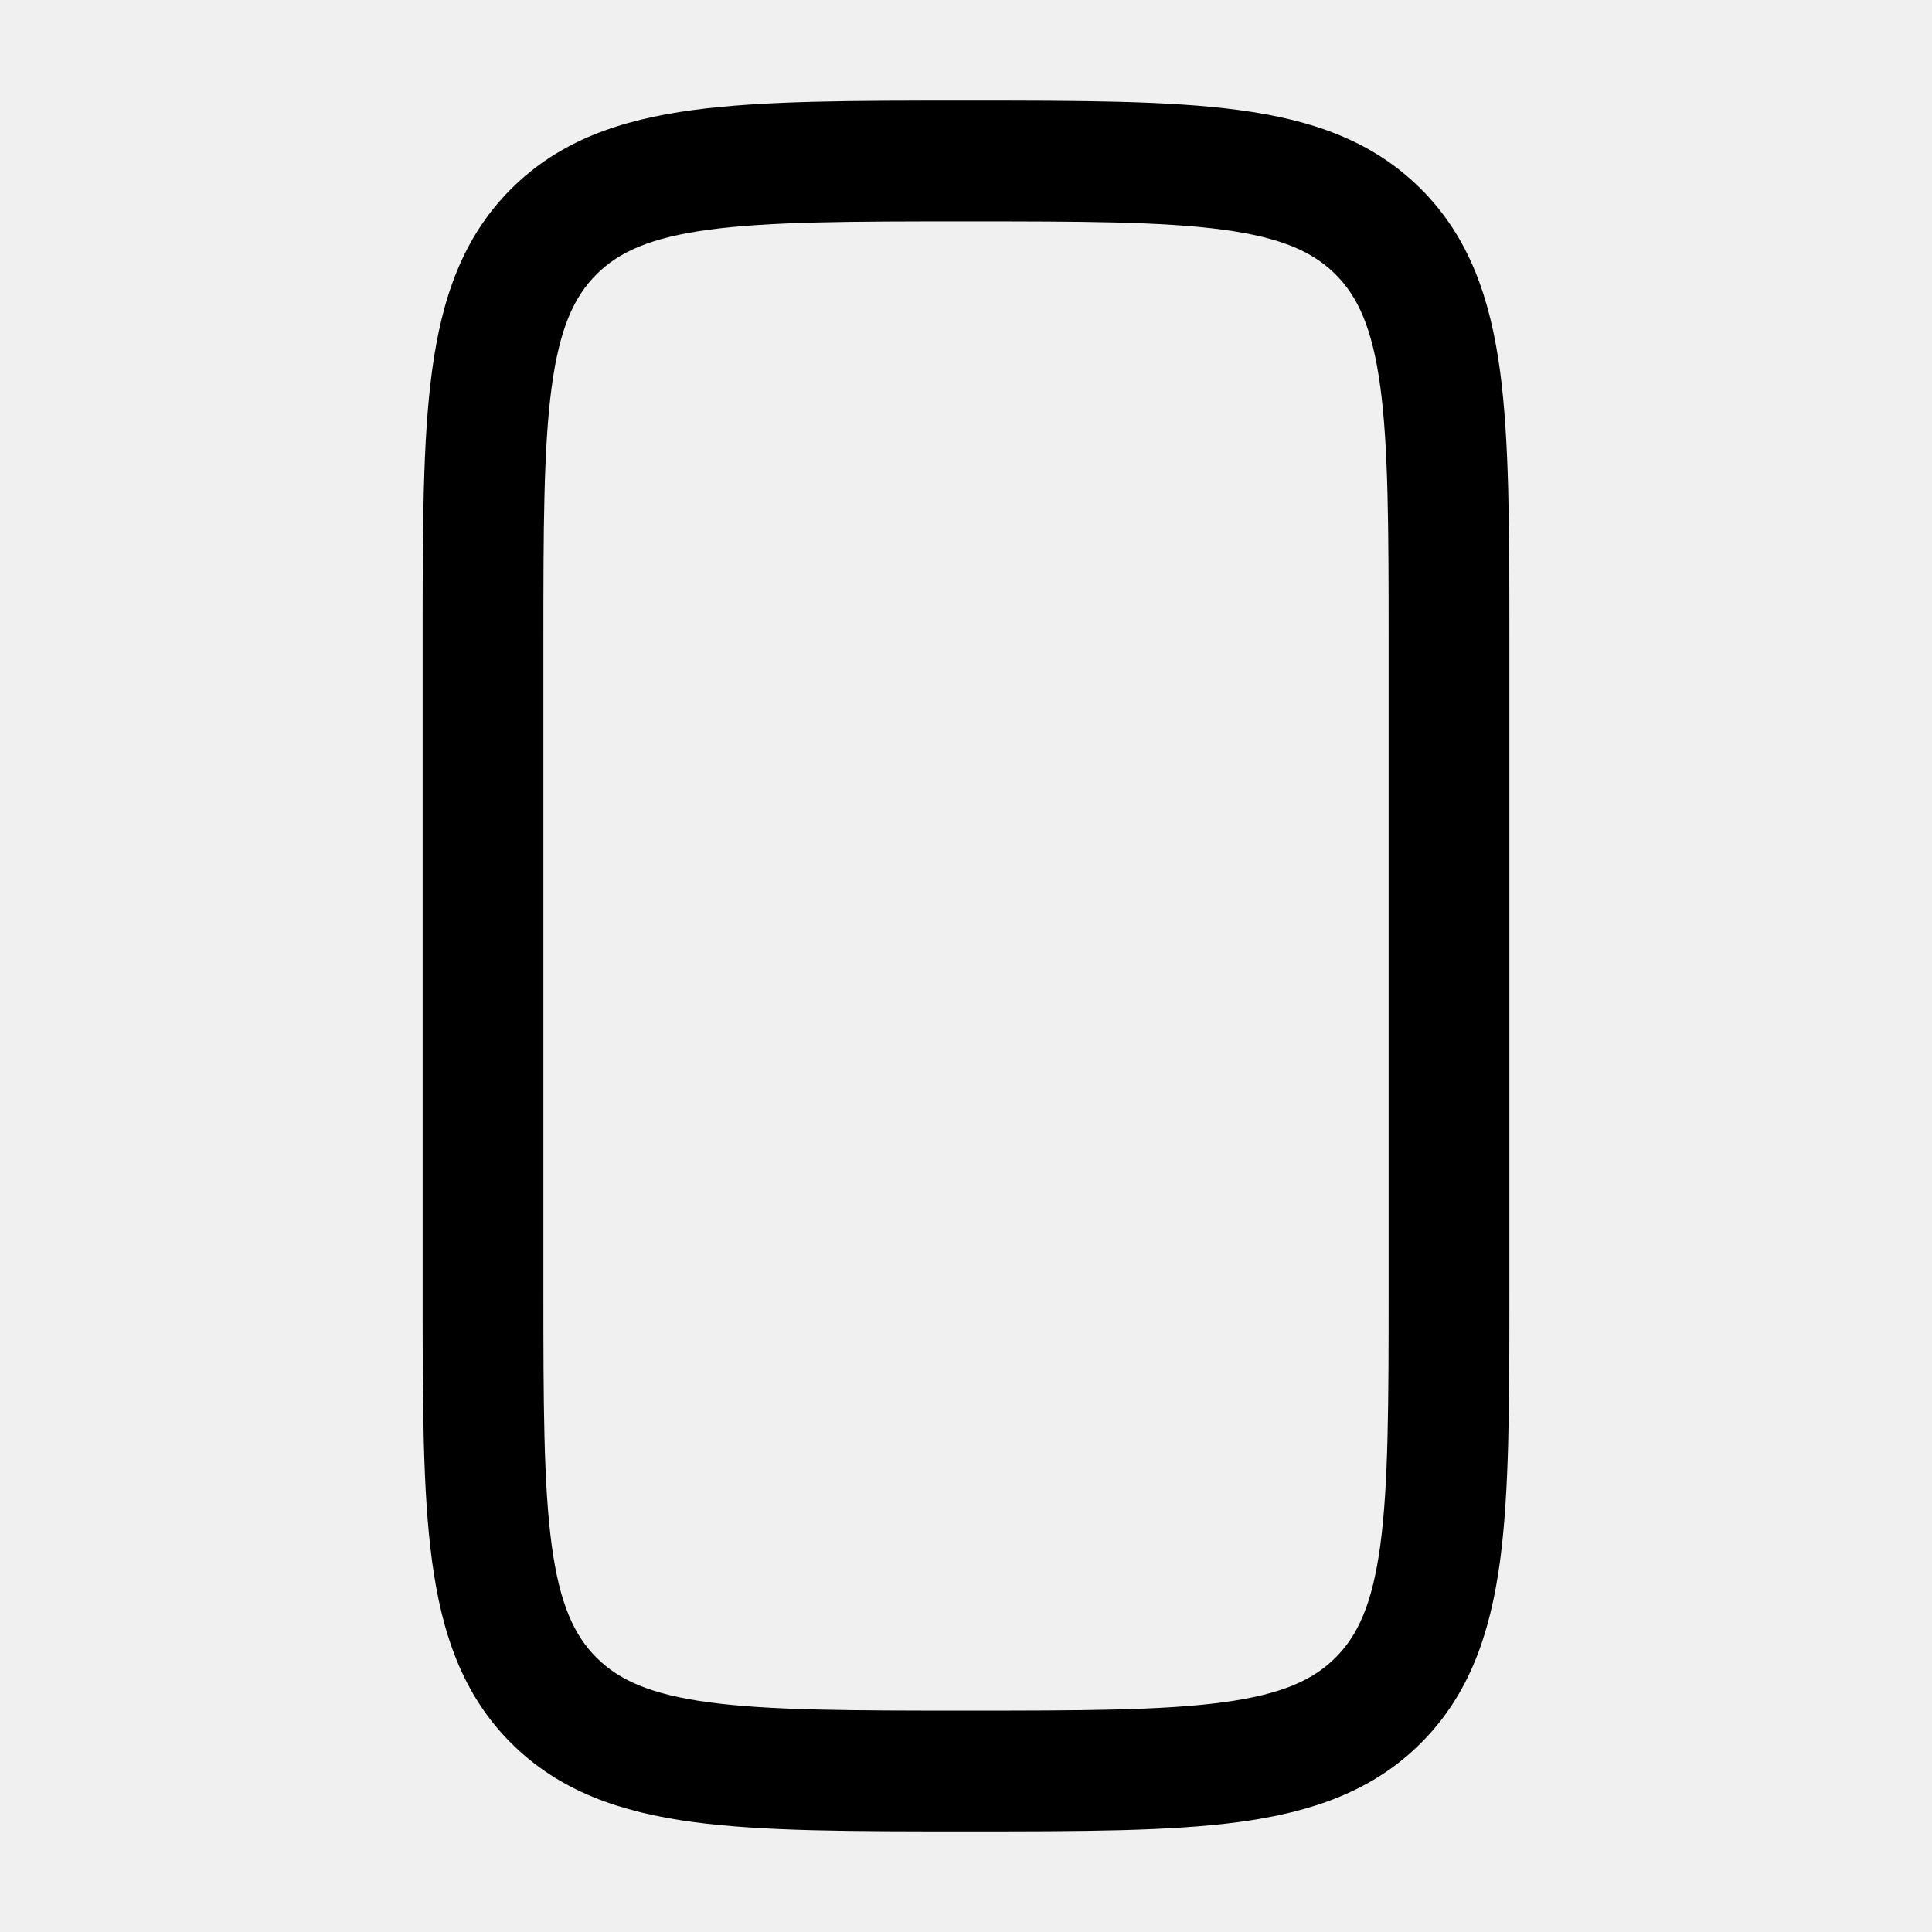
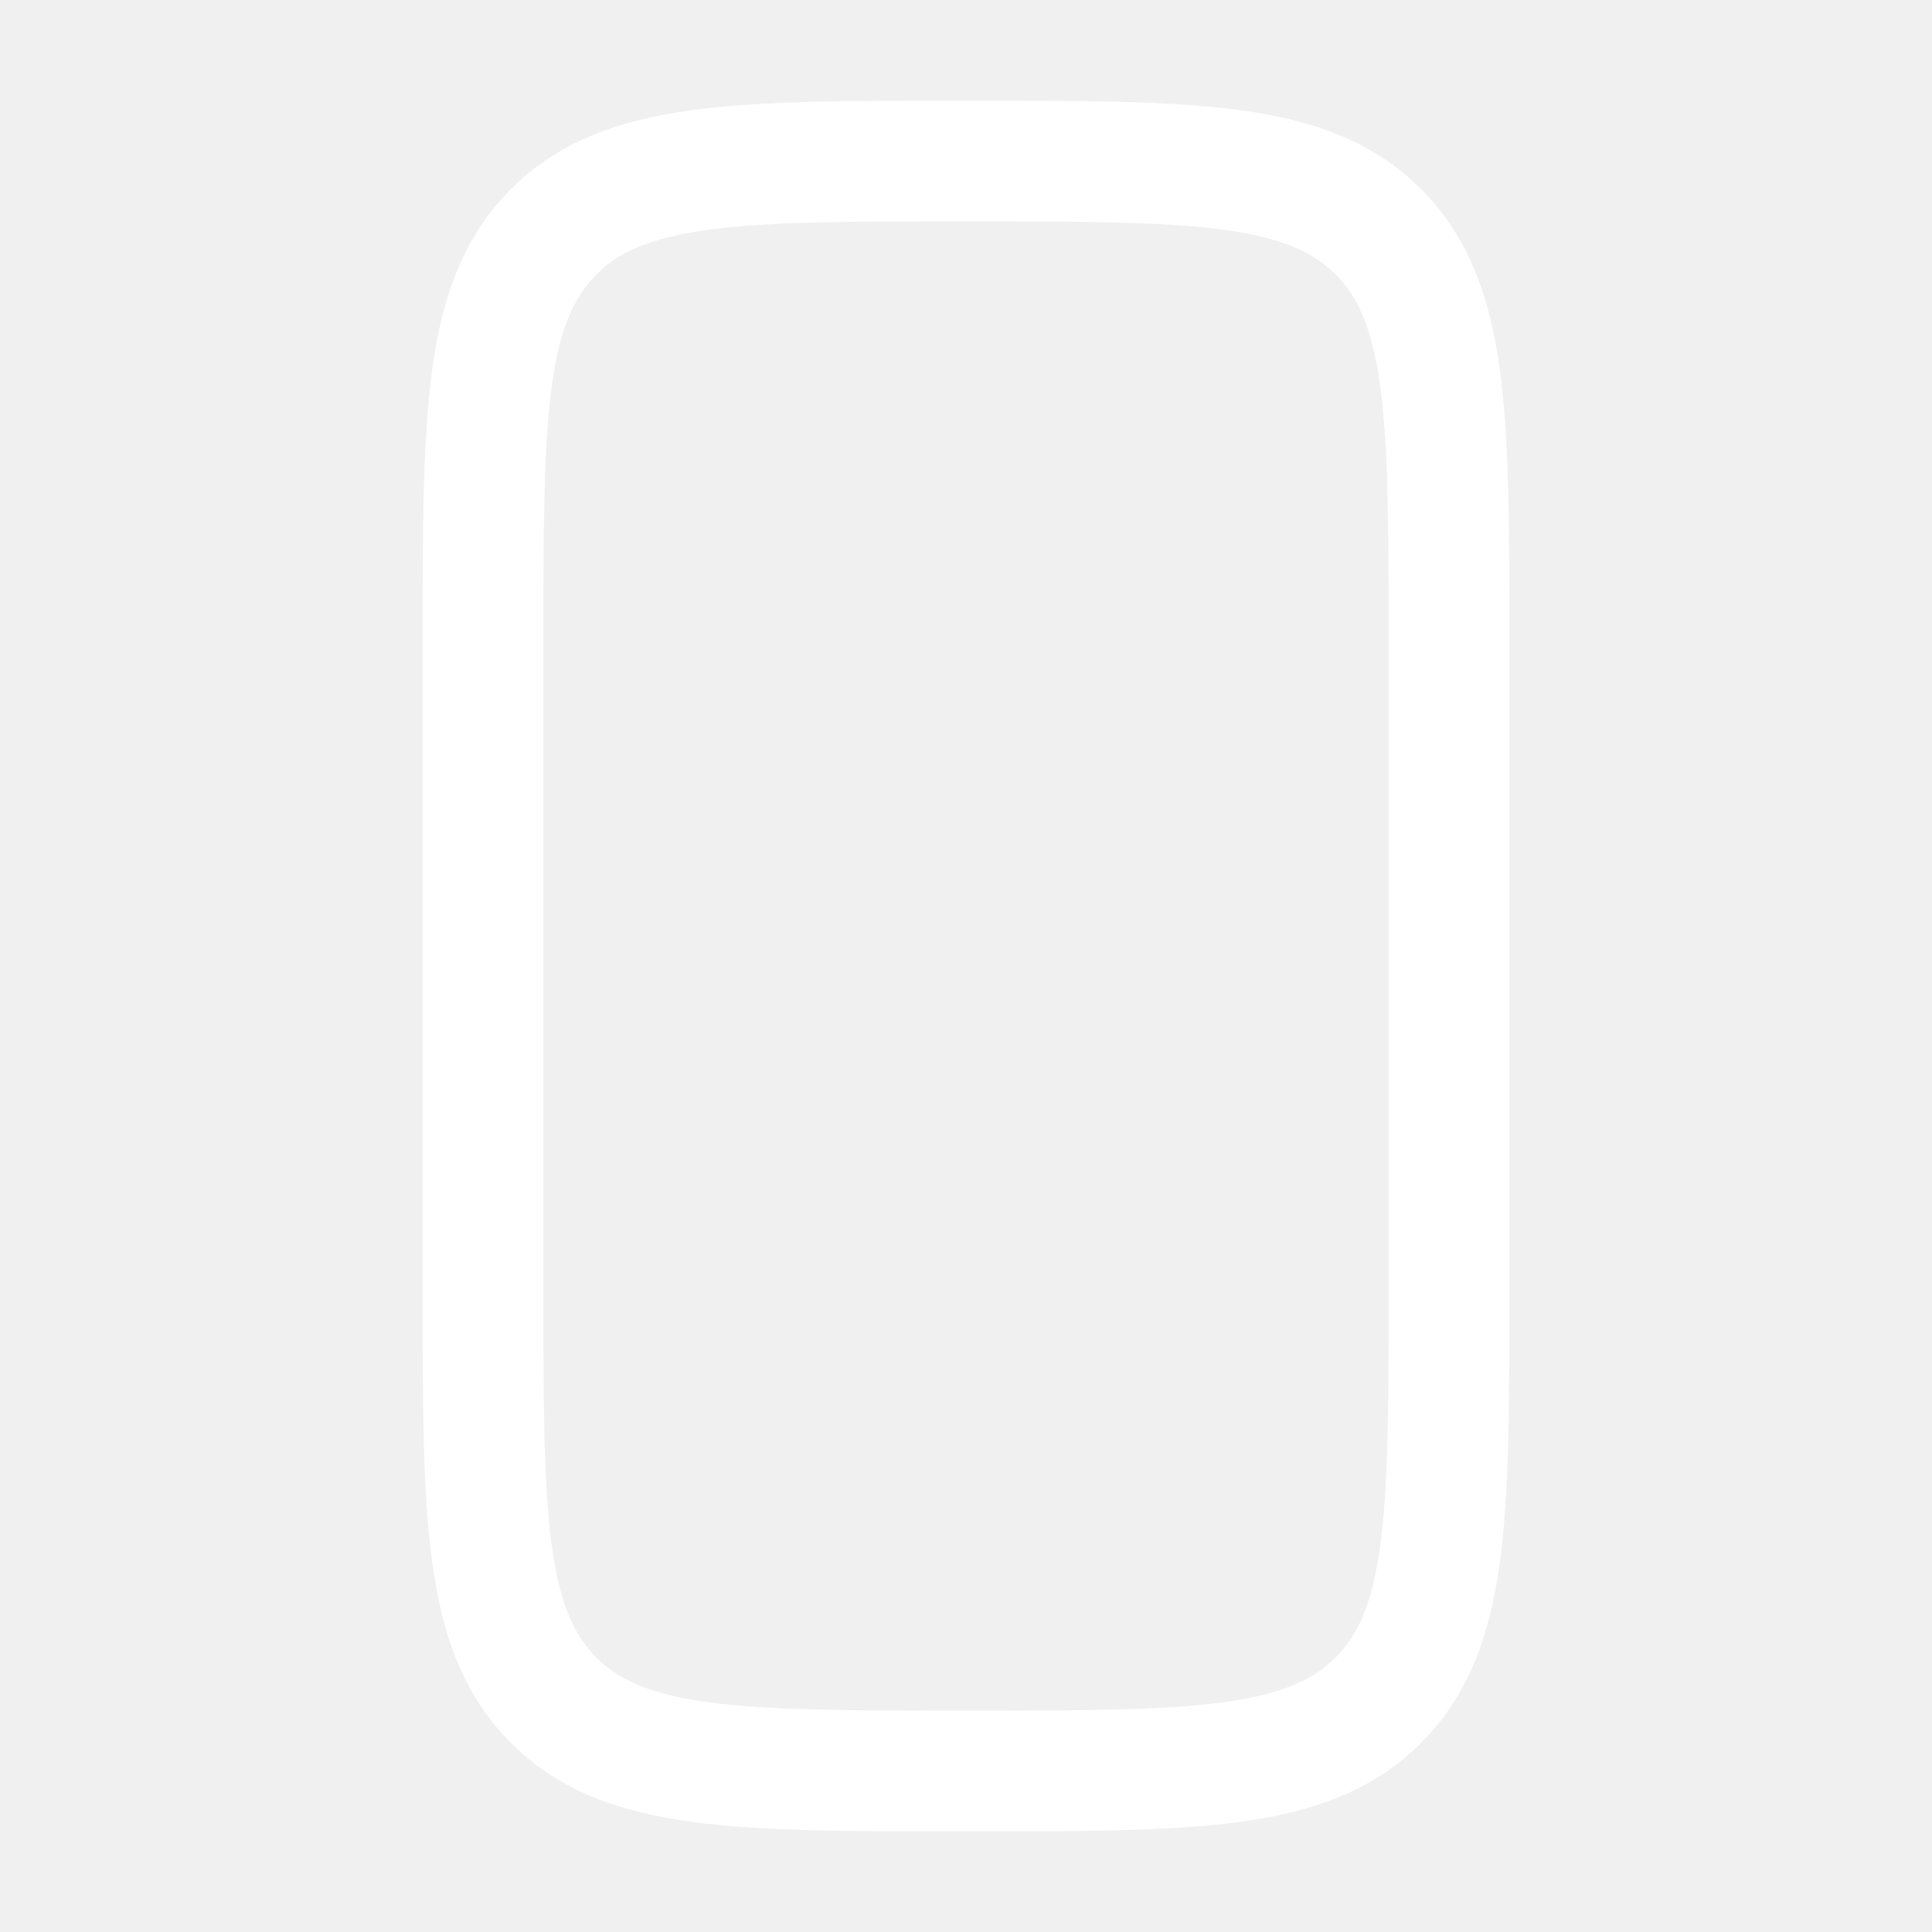
<svg xmlns="http://www.w3.org/2000/svg" id="SvgjsSvg1031" width="288" height="288" version="1.1" class="border-b-4 border-black bg-gray-500 p-2 transition-all duration-300 hover:border-orange-500">
  <defs id="SvgjsDefs1032" />
  <g id="SvgjsG1033">
    <svg fill="none" viewBox="0 0 24 24" width="288" height="288">
-       <path fill="#000000" fill-rule="evenodd" d="M11.945 1.25H12.055C13.422 1.25 14.525 1.25 15.392 1.367C16.292 1.488 17.05 1.746 17.652 2.348C18.254 2.95 18.512 3.708 18.634 4.608C18.75 5.475 18.75 6.578 18.75 7.945V16.055C18.75 17.422 18.75 18.525 18.634 19.392C18.512 20.292 18.254 21.05 17.652 21.652C17.05 22.254 16.292 22.512 15.392 22.634C14.525 22.75 13.422 22.75 12.055 22.75H11.945C10.578 22.75 9.475 22.75 8.608 22.634C7.708 22.512 6.95 22.254 6.348 21.652C5.746 21.05 5.488 20.292 5.367 19.392C5.25 18.525 5.25 17.422 5.25 16.055V7.945C5.25 6.578 5.25 5.475 5.367 4.608C5.488 3.708 5.746 2.95 6.348 2.348C6.95 1.746 7.708 1.488 8.608 1.367C9.475 1.25 10.578 1.25 11.945 1.25ZM8.808 2.853C8.074 2.952 7.686 3.132 7.409 3.409C7.132 3.686 6.952 4.074 6.853 4.808C6.752 5.563 6.75 6.565 6.75 8V16C6.75 17.435 6.752 18.436 6.853 19.192C6.952 19.926 7.132 20.314 7.409 20.591C7.686 20.868 8.074 21.048 8.808 21.147C9.563 21.248 10.565 21.25 12 21.25C13.435 21.25 14.437 21.248 15.192 21.147C15.926 21.048 16.314 20.868 16.591 20.591C16.868 20.314 17.048 19.926 17.147 19.192C17.248 18.436 17.25 17.435 17.25 16V8C17.25 6.565 17.248 5.563 17.147 4.808C17.048 4.074 16.868 3.686 16.591 3.409C16.314 3.132 15.926 2.952 15.192 2.853C14.437 2.752 13.435 2.75 12 2.75C10.565 2.75 9.563 2.752 8.808 2.853Z" clip-rule="evenodd" class="color111 svgShape" />
+       <path fill="#ffffff" fill-rule="evenodd" d="M11.945 1.25H12.055C13.422 1.25 14.525 1.25 15.392 1.367C16.292 1.488 17.05 1.746 17.652 2.348C18.254 2.95 18.512 3.708 18.634 4.608C18.75 5.475 18.75 6.578 18.75 7.945V16.055C18.75 17.422 18.75 18.525 18.634 19.392C18.512 20.292 18.254 21.05 17.652 21.652C17.05 22.254 16.292 22.512 15.392 22.634C14.525 22.75 13.422 22.75 12.055 22.75H11.945C10.578 22.75 9.475 22.75 8.608 22.634C7.708 22.512 6.95 22.254 6.348 21.652C5.746 21.05 5.488 20.292 5.367 19.392C5.25 18.525 5.25 17.422 5.25 16.055V7.945C5.25 6.578 5.25 5.475 5.367 4.608C5.488 3.708 5.746 2.95 6.348 2.348C6.95 1.746 7.708 1.488 8.608 1.367C9.475 1.25 10.578 1.25 11.945 1.25ZM8.808 2.853C8.074 2.952 7.686 3.132 7.409 3.409C7.132 3.686 6.952 4.074 6.853 4.808C6.752 5.563 6.75 6.565 6.75 8V16C6.75 17.435 6.752 18.436 6.853 19.192C6.952 19.926 7.132 20.314 7.409 20.591C7.686 20.868 8.074 21.048 8.808 21.147C9.563 21.248 10.565 21.25 12 21.25C13.435 21.25 14.437 21.248 15.192 21.147C15.926 21.048 16.314 20.868 16.591 20.591C16.868 20.314 17.048 19.926 17.147 19.192C17.248 18.436 17.25 17.435 17.25 16V8C17.25 6.565 17.248 5.563 17.147 4.808C17.048 4.074 16.868 3.686 16.591 3.409C16.314 3.132 15.926 2.952 15.192 2.853C14.437 2.752 13.435 2.75 12 2.75C10.565 2.75 9.563 2.752 8.808 2.853Z" clip-rule="evenodd" class="color111 svgShape" />
    </svg>
  </g>
</svg>
